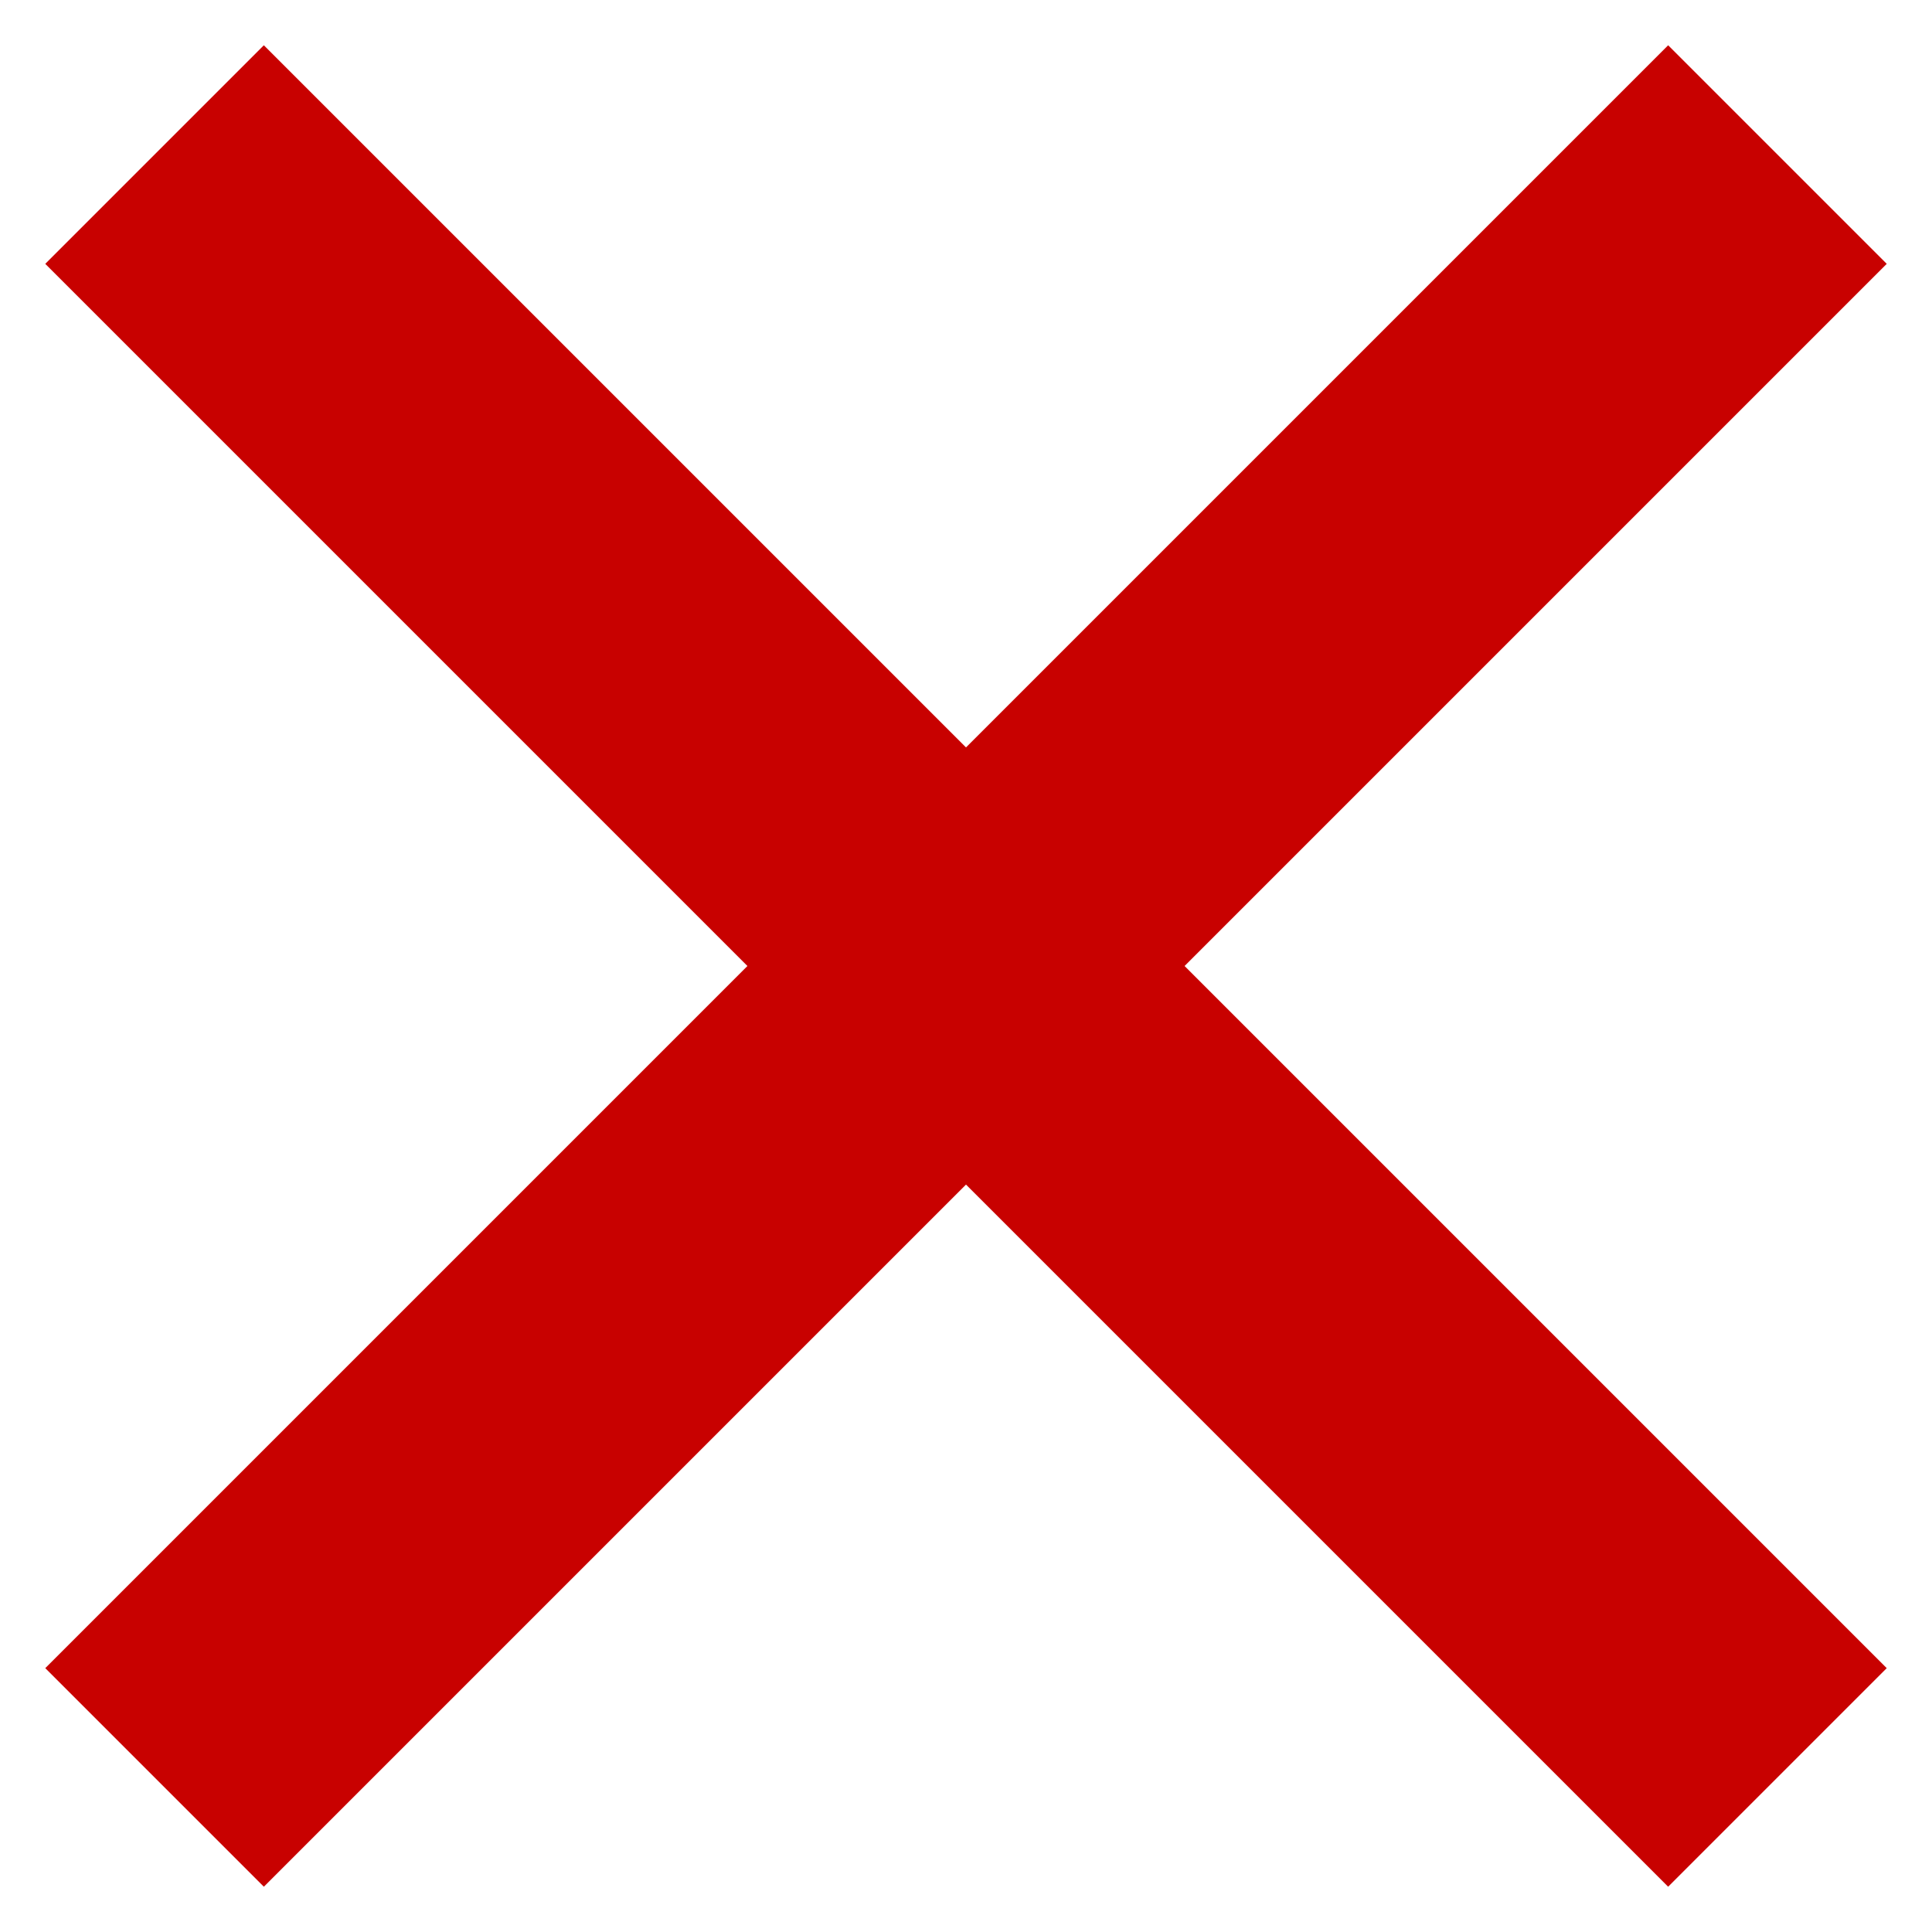
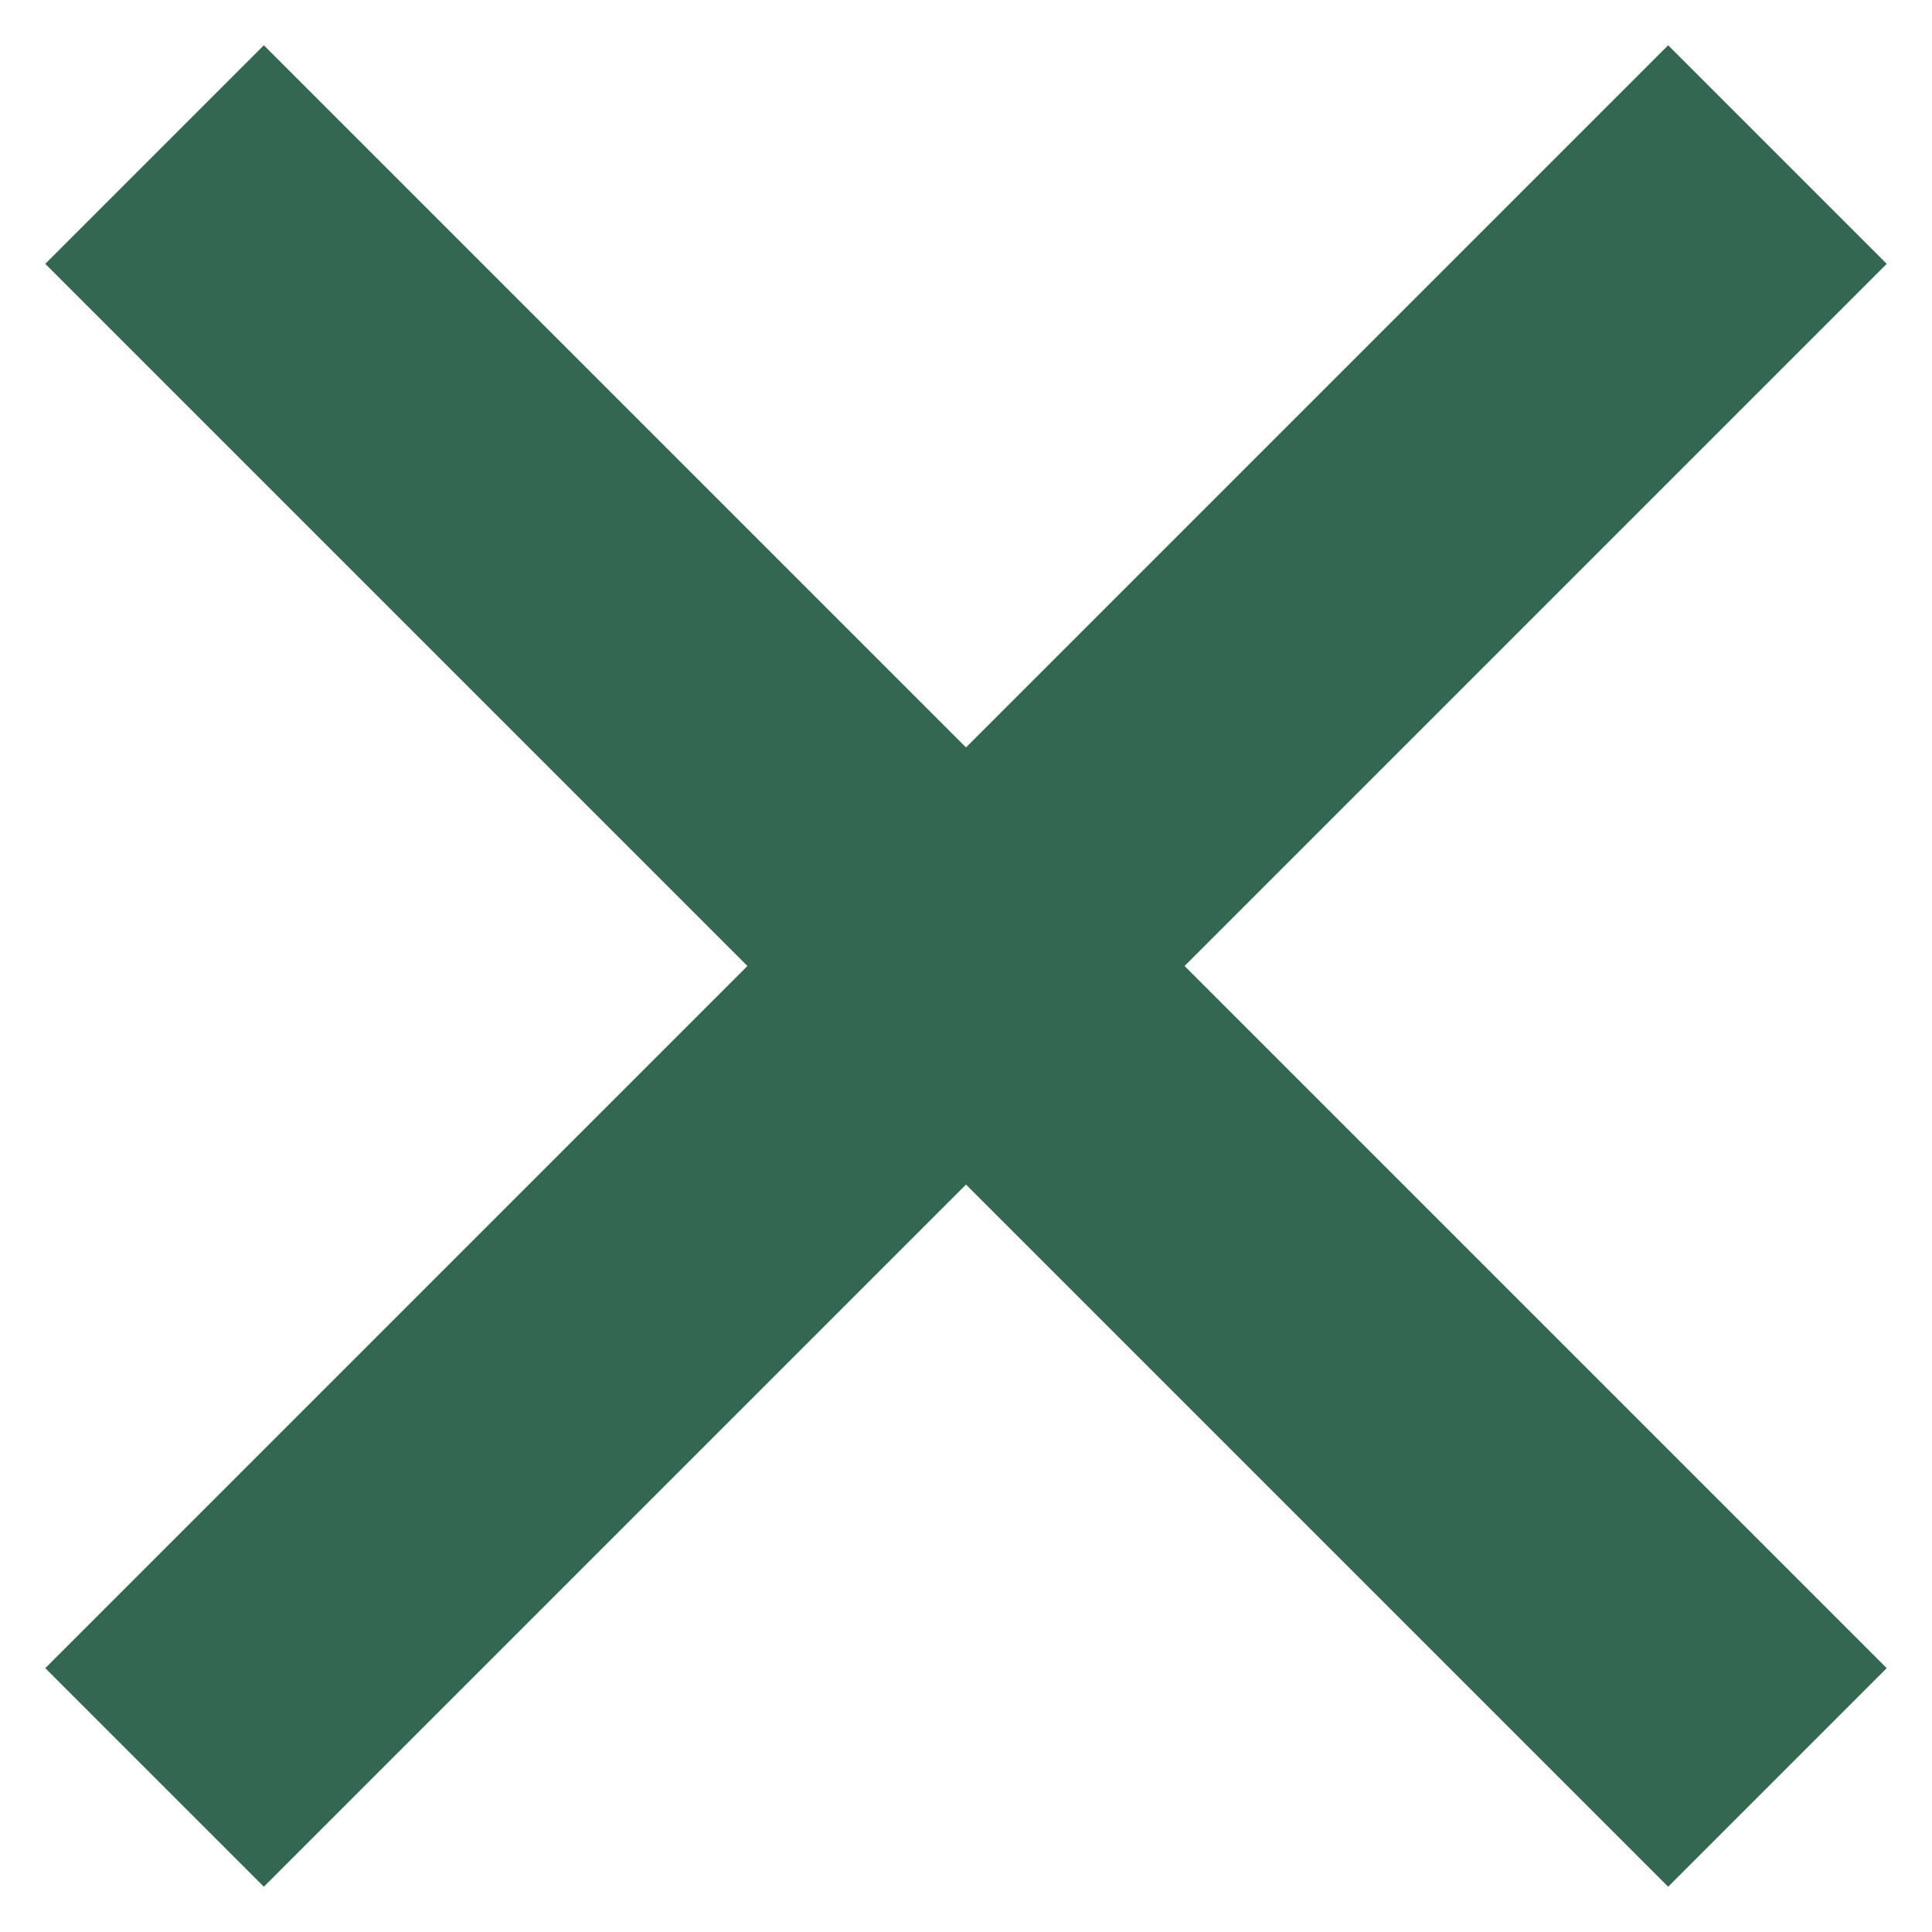
<svg xmlns="http://www.w3.org/2000/svg" width="25" height="25" viewBox="0 0 25 25" fill="none">
  <g id="Close icon">
-     <line id="Line 10" x1="2" y1="2" x2="23" y2="23" stroke="#C80100" stroke-width="4" />
-     <line id="Line 11" x1="2" y1="23" x2="23" y2="2" stroke="#C80100" stroke-width="4" />
+     <line id="Line 10" x1="2" y1="2" x2="23" y2="23" stroke="#346751" stroke-width="4" />
+     <line id="Line 11" x1="2" y1="23" x2="23" y2="2" stroke="#346751" stroke-width="4" />
  </g>
</svg>
